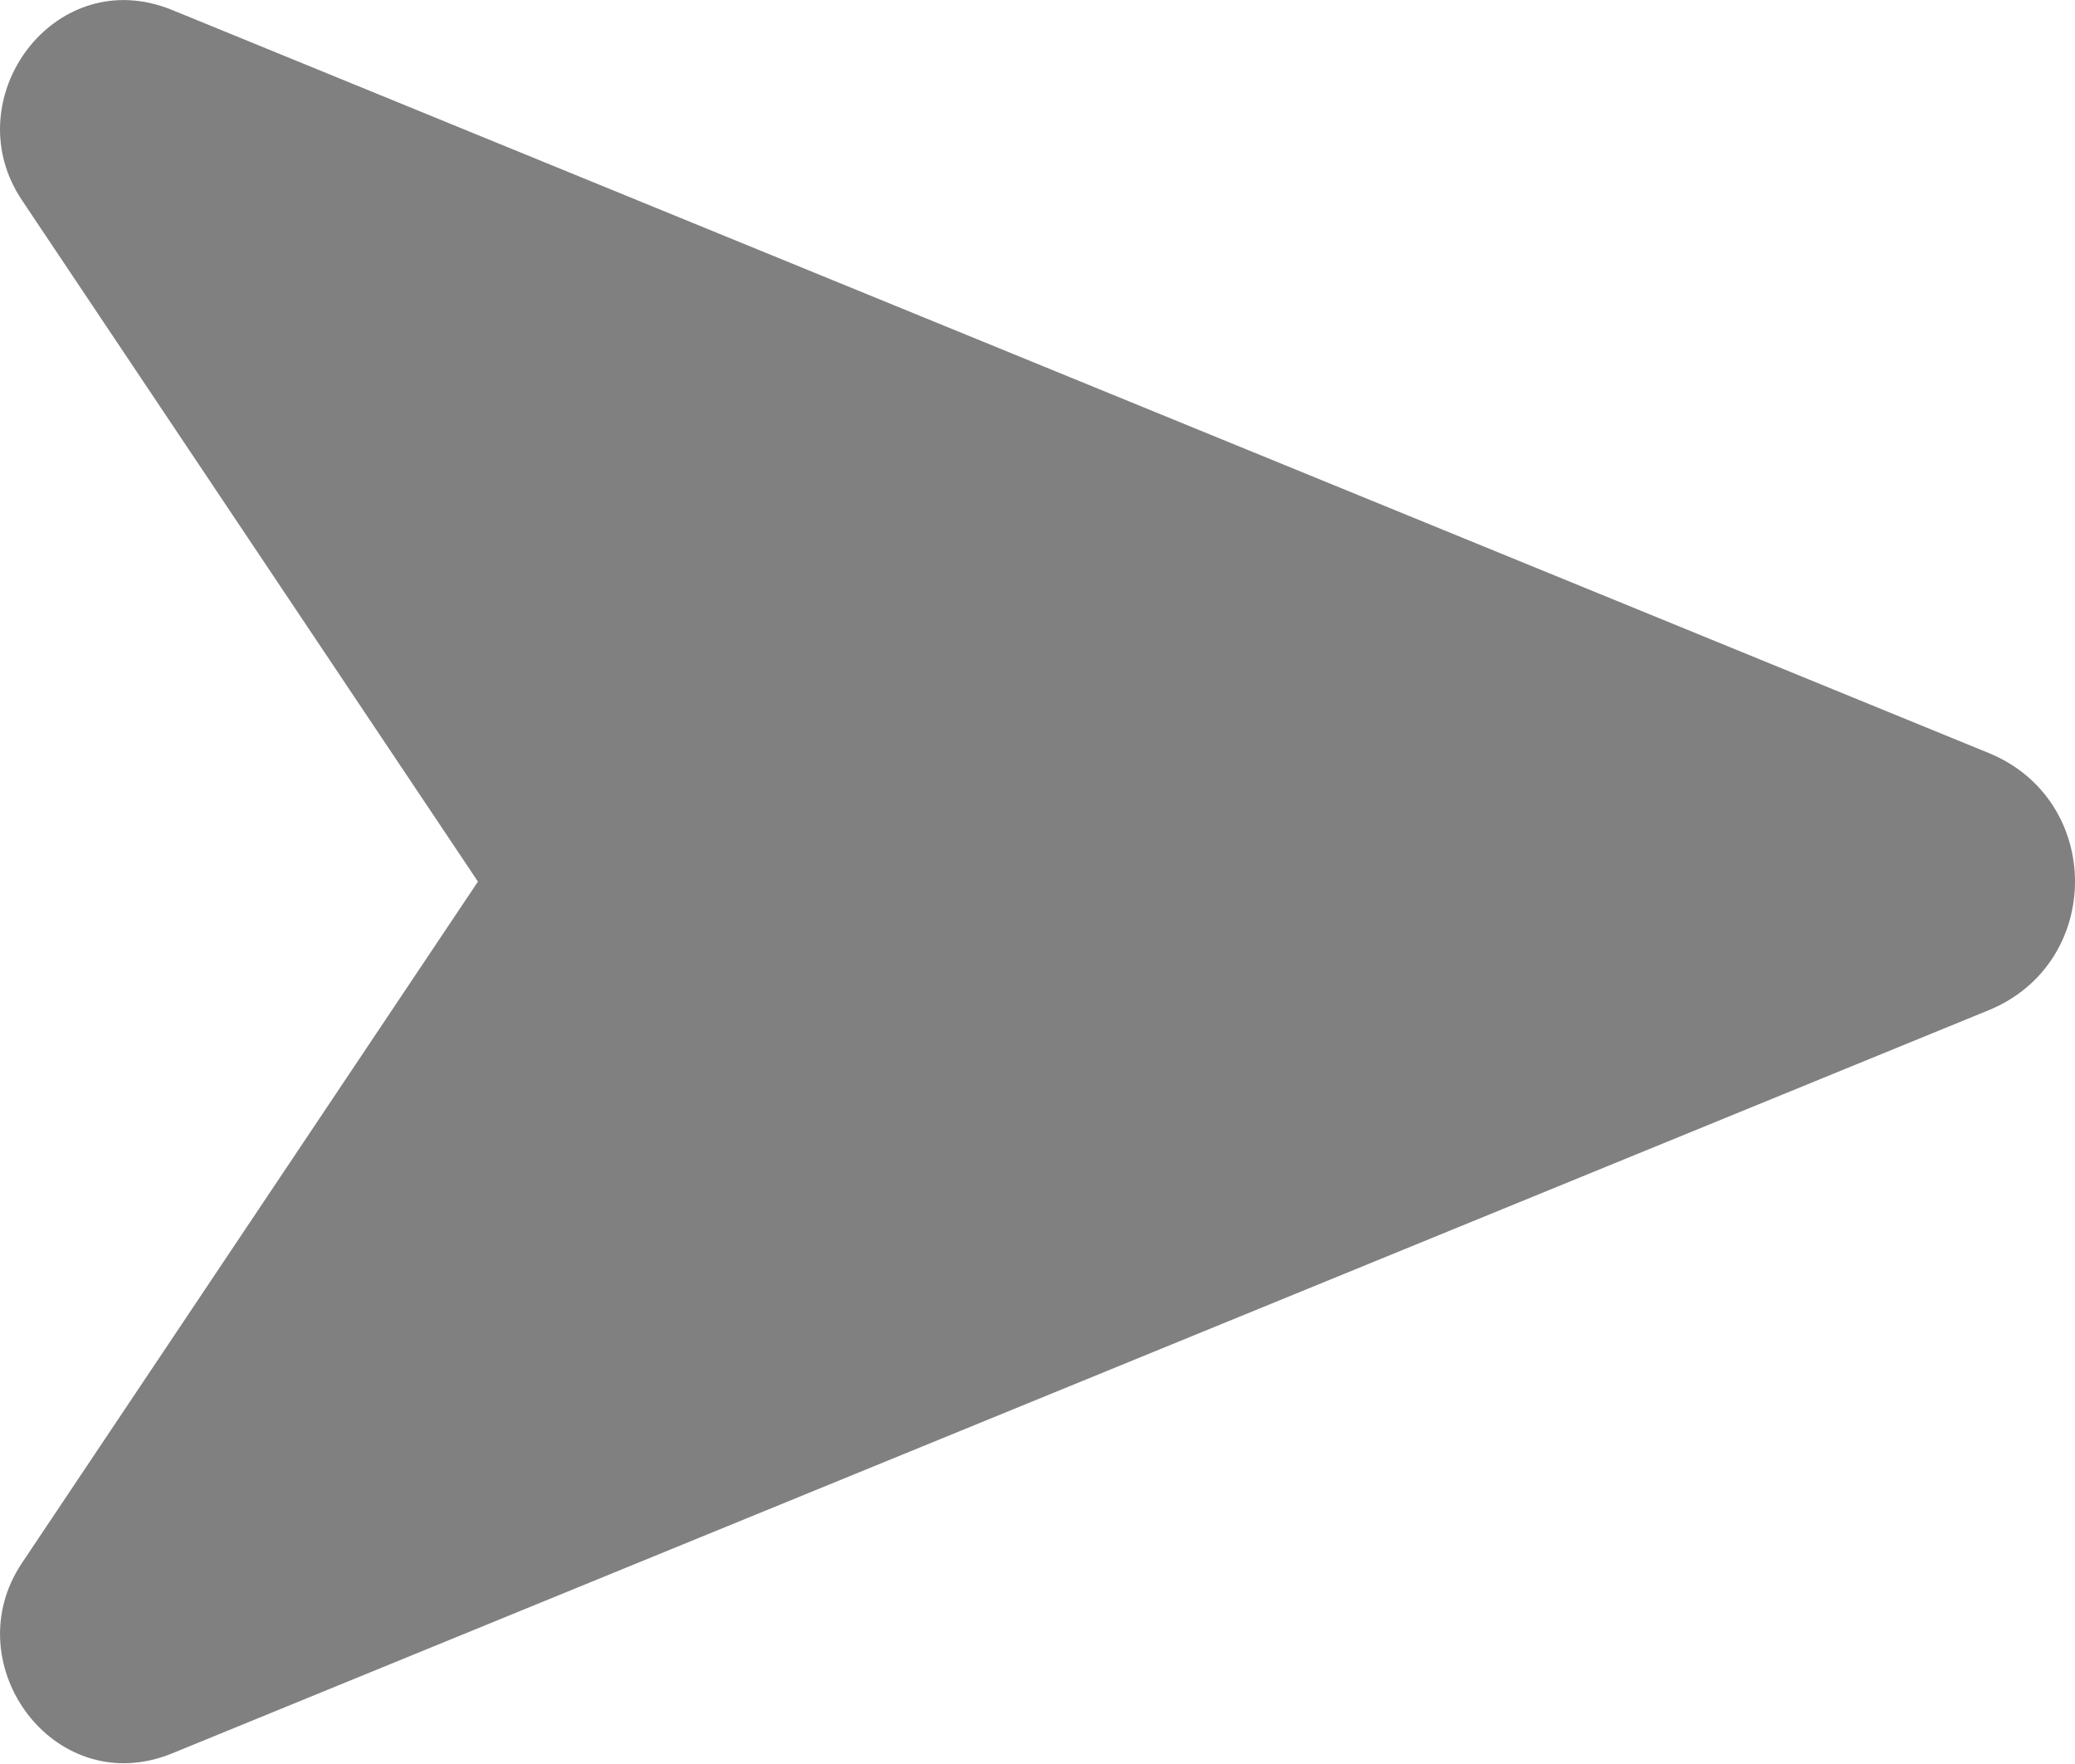
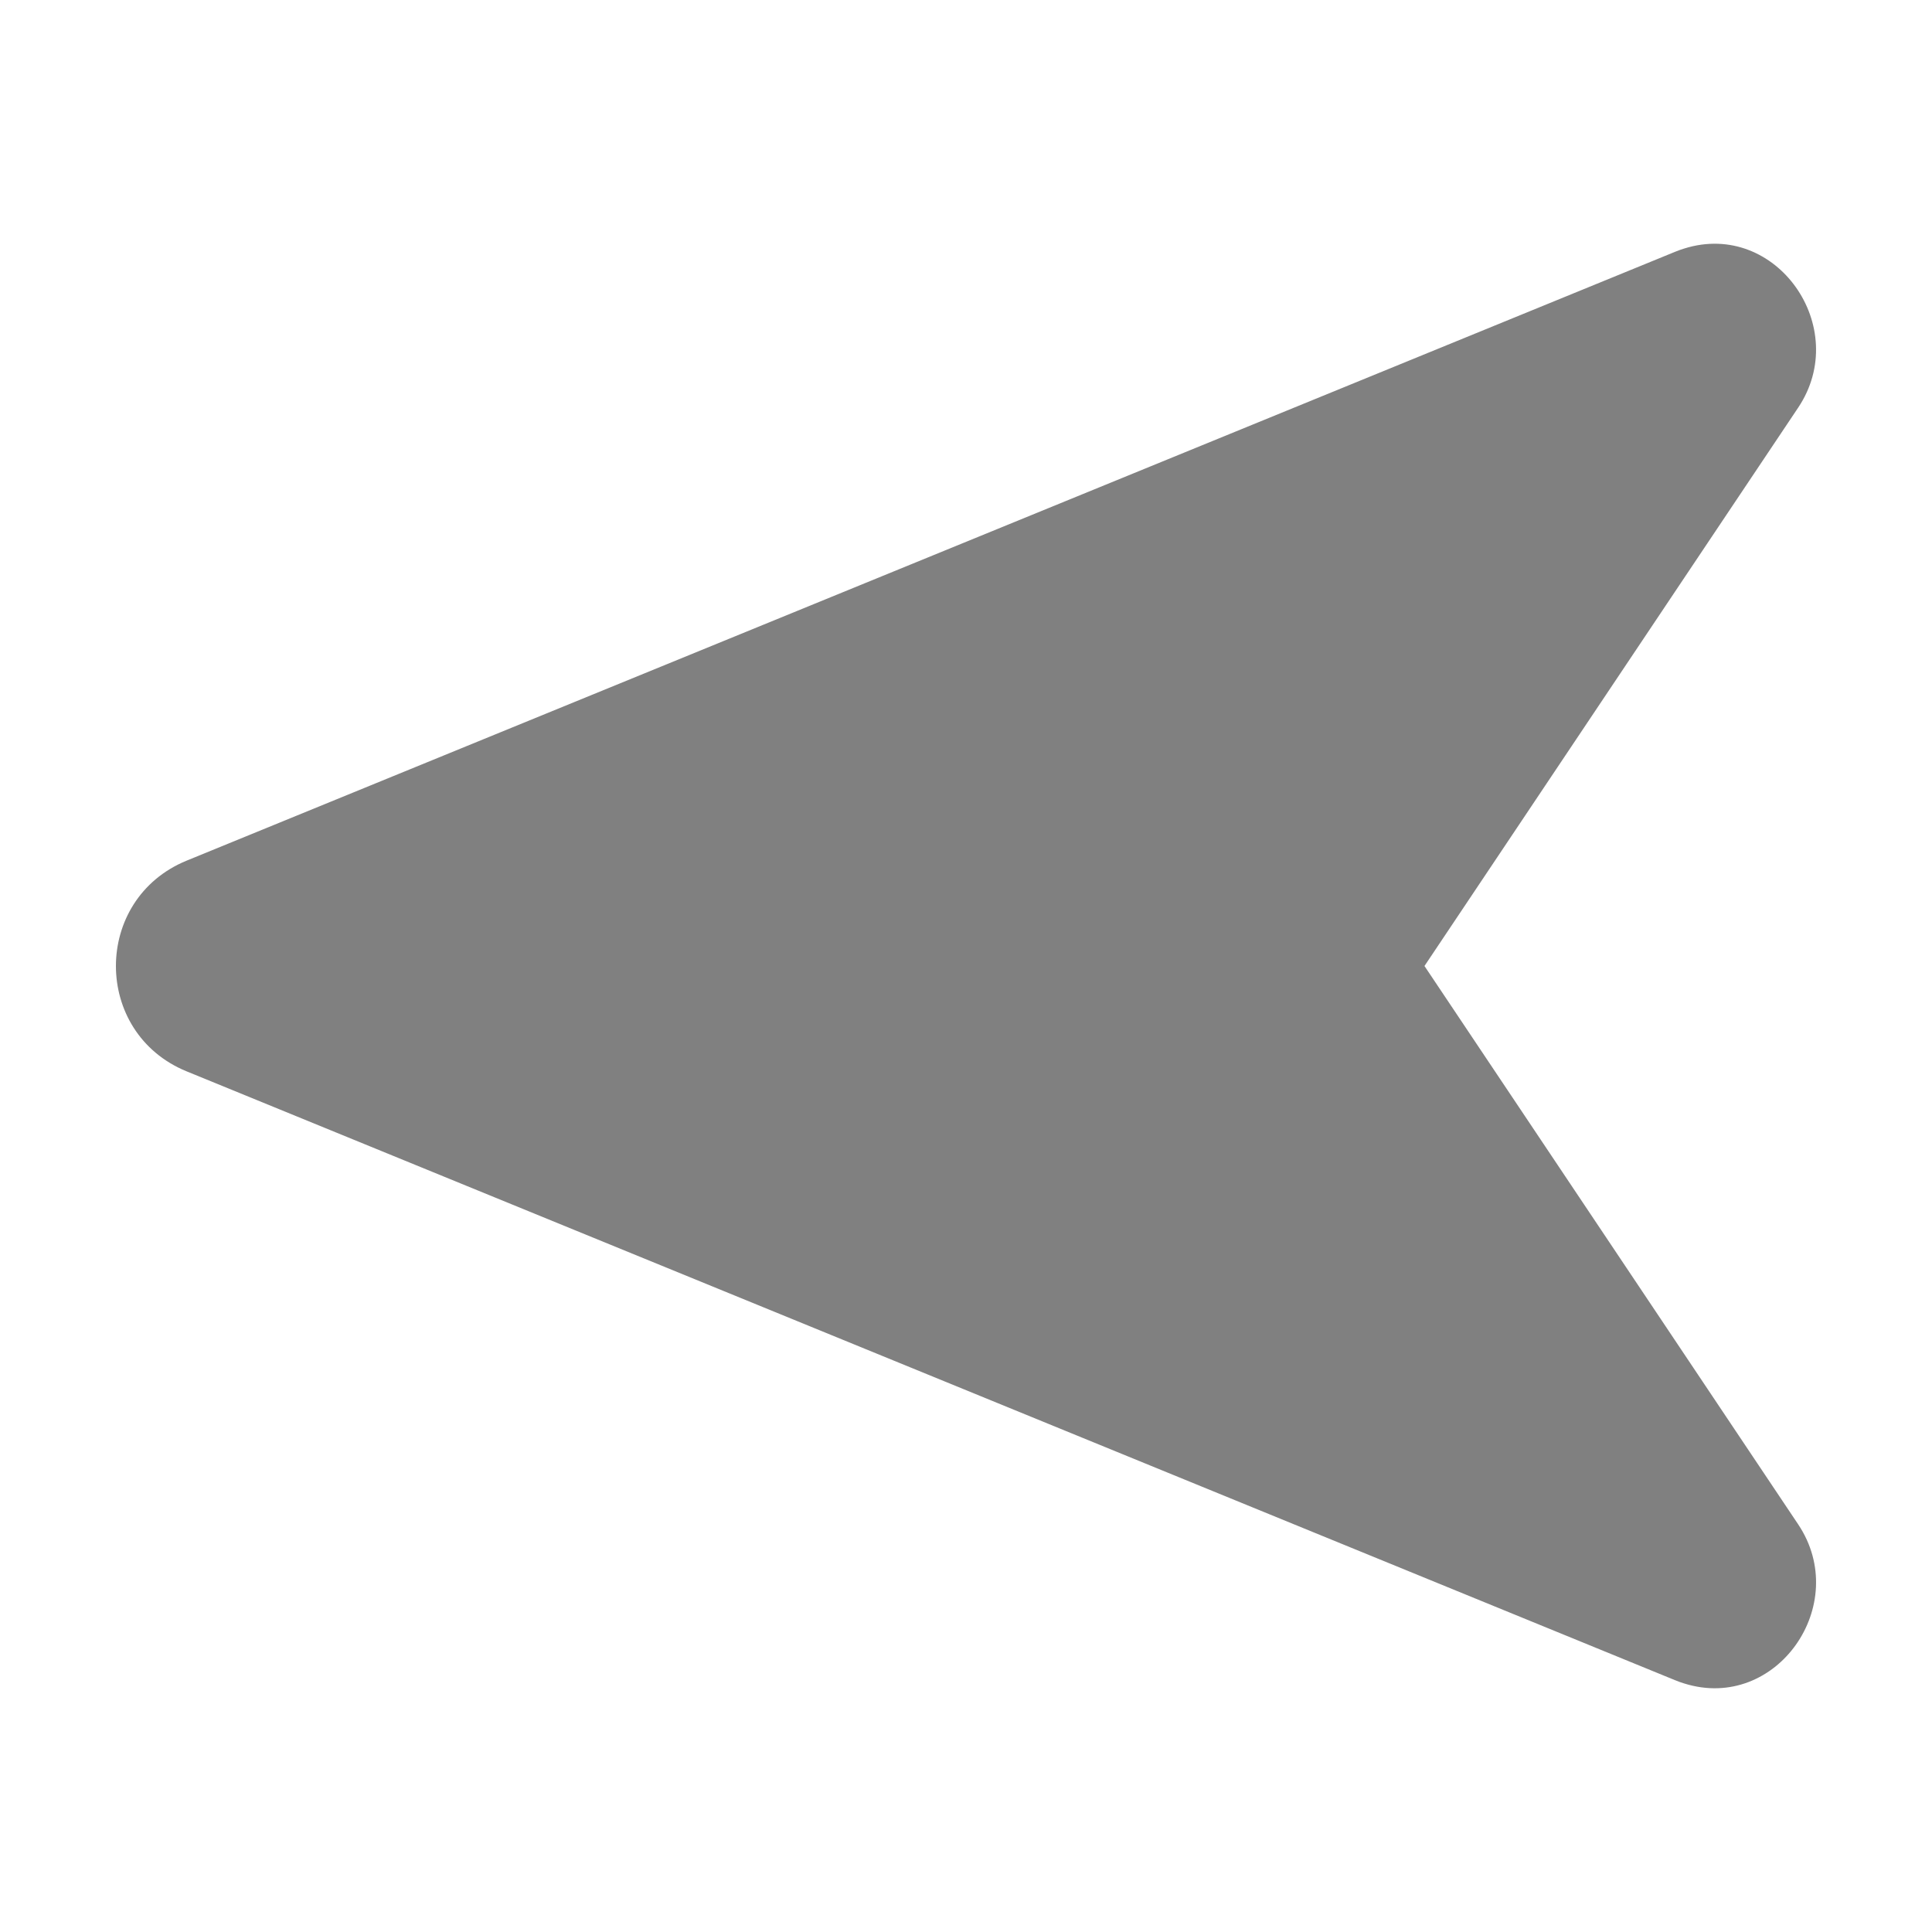
- <svg xmlns="http://www.w3.org/2000/svg" id="Layer_2" data-name="Layer 2" viewBox="0 0 146.96 124.86">
+ <svg xmlns="http://www.w3.org/2000/svg" id="Layer_2" viewBox="0 0 167 167">
  <defs>
-     <style>
-       .cls-1 {
-         fill: gray;
-       }
-     </style>
+     <style>.cls-1{fill:gray;}.cls-2{fill:none;}</style>
  </defs>
-   <g id="Layer_2-2" data-name="Layer 2">
-     <path class="cls-1" d="m140.84,53.32L12.2.71c-.27-.11-.54-.21-.81-.29C3.43-2.08-3.09,7.24,1.55,14.17l32.3,48.26L1.55,110.69c-4.64,6.93,1.89,16.25,9.84,13.76.27-.08.54-.18.81-.29l128.64-52.62c8.16-3.34,8.16-14.89,0-18.22Z" />
+   <g id="Layer_3">
+     <path class="cls-1" d="m16.14,92.61l128.64,52.62c.27.11.54.21.81.29,7.96,2.49,14.48-6.83,9.84-13.76l-32.3-48.26,32.3-48.26c4.64-6.93-1.89-16.25-9.84-13.76-.27.08-.54.18-.81.29L16.14,74.39c-8.16,3.34-8.16,14.89,0,18.22Z" />
+     <rect class="cls-2" width="167" height="167" />
  </g>
</svg>
